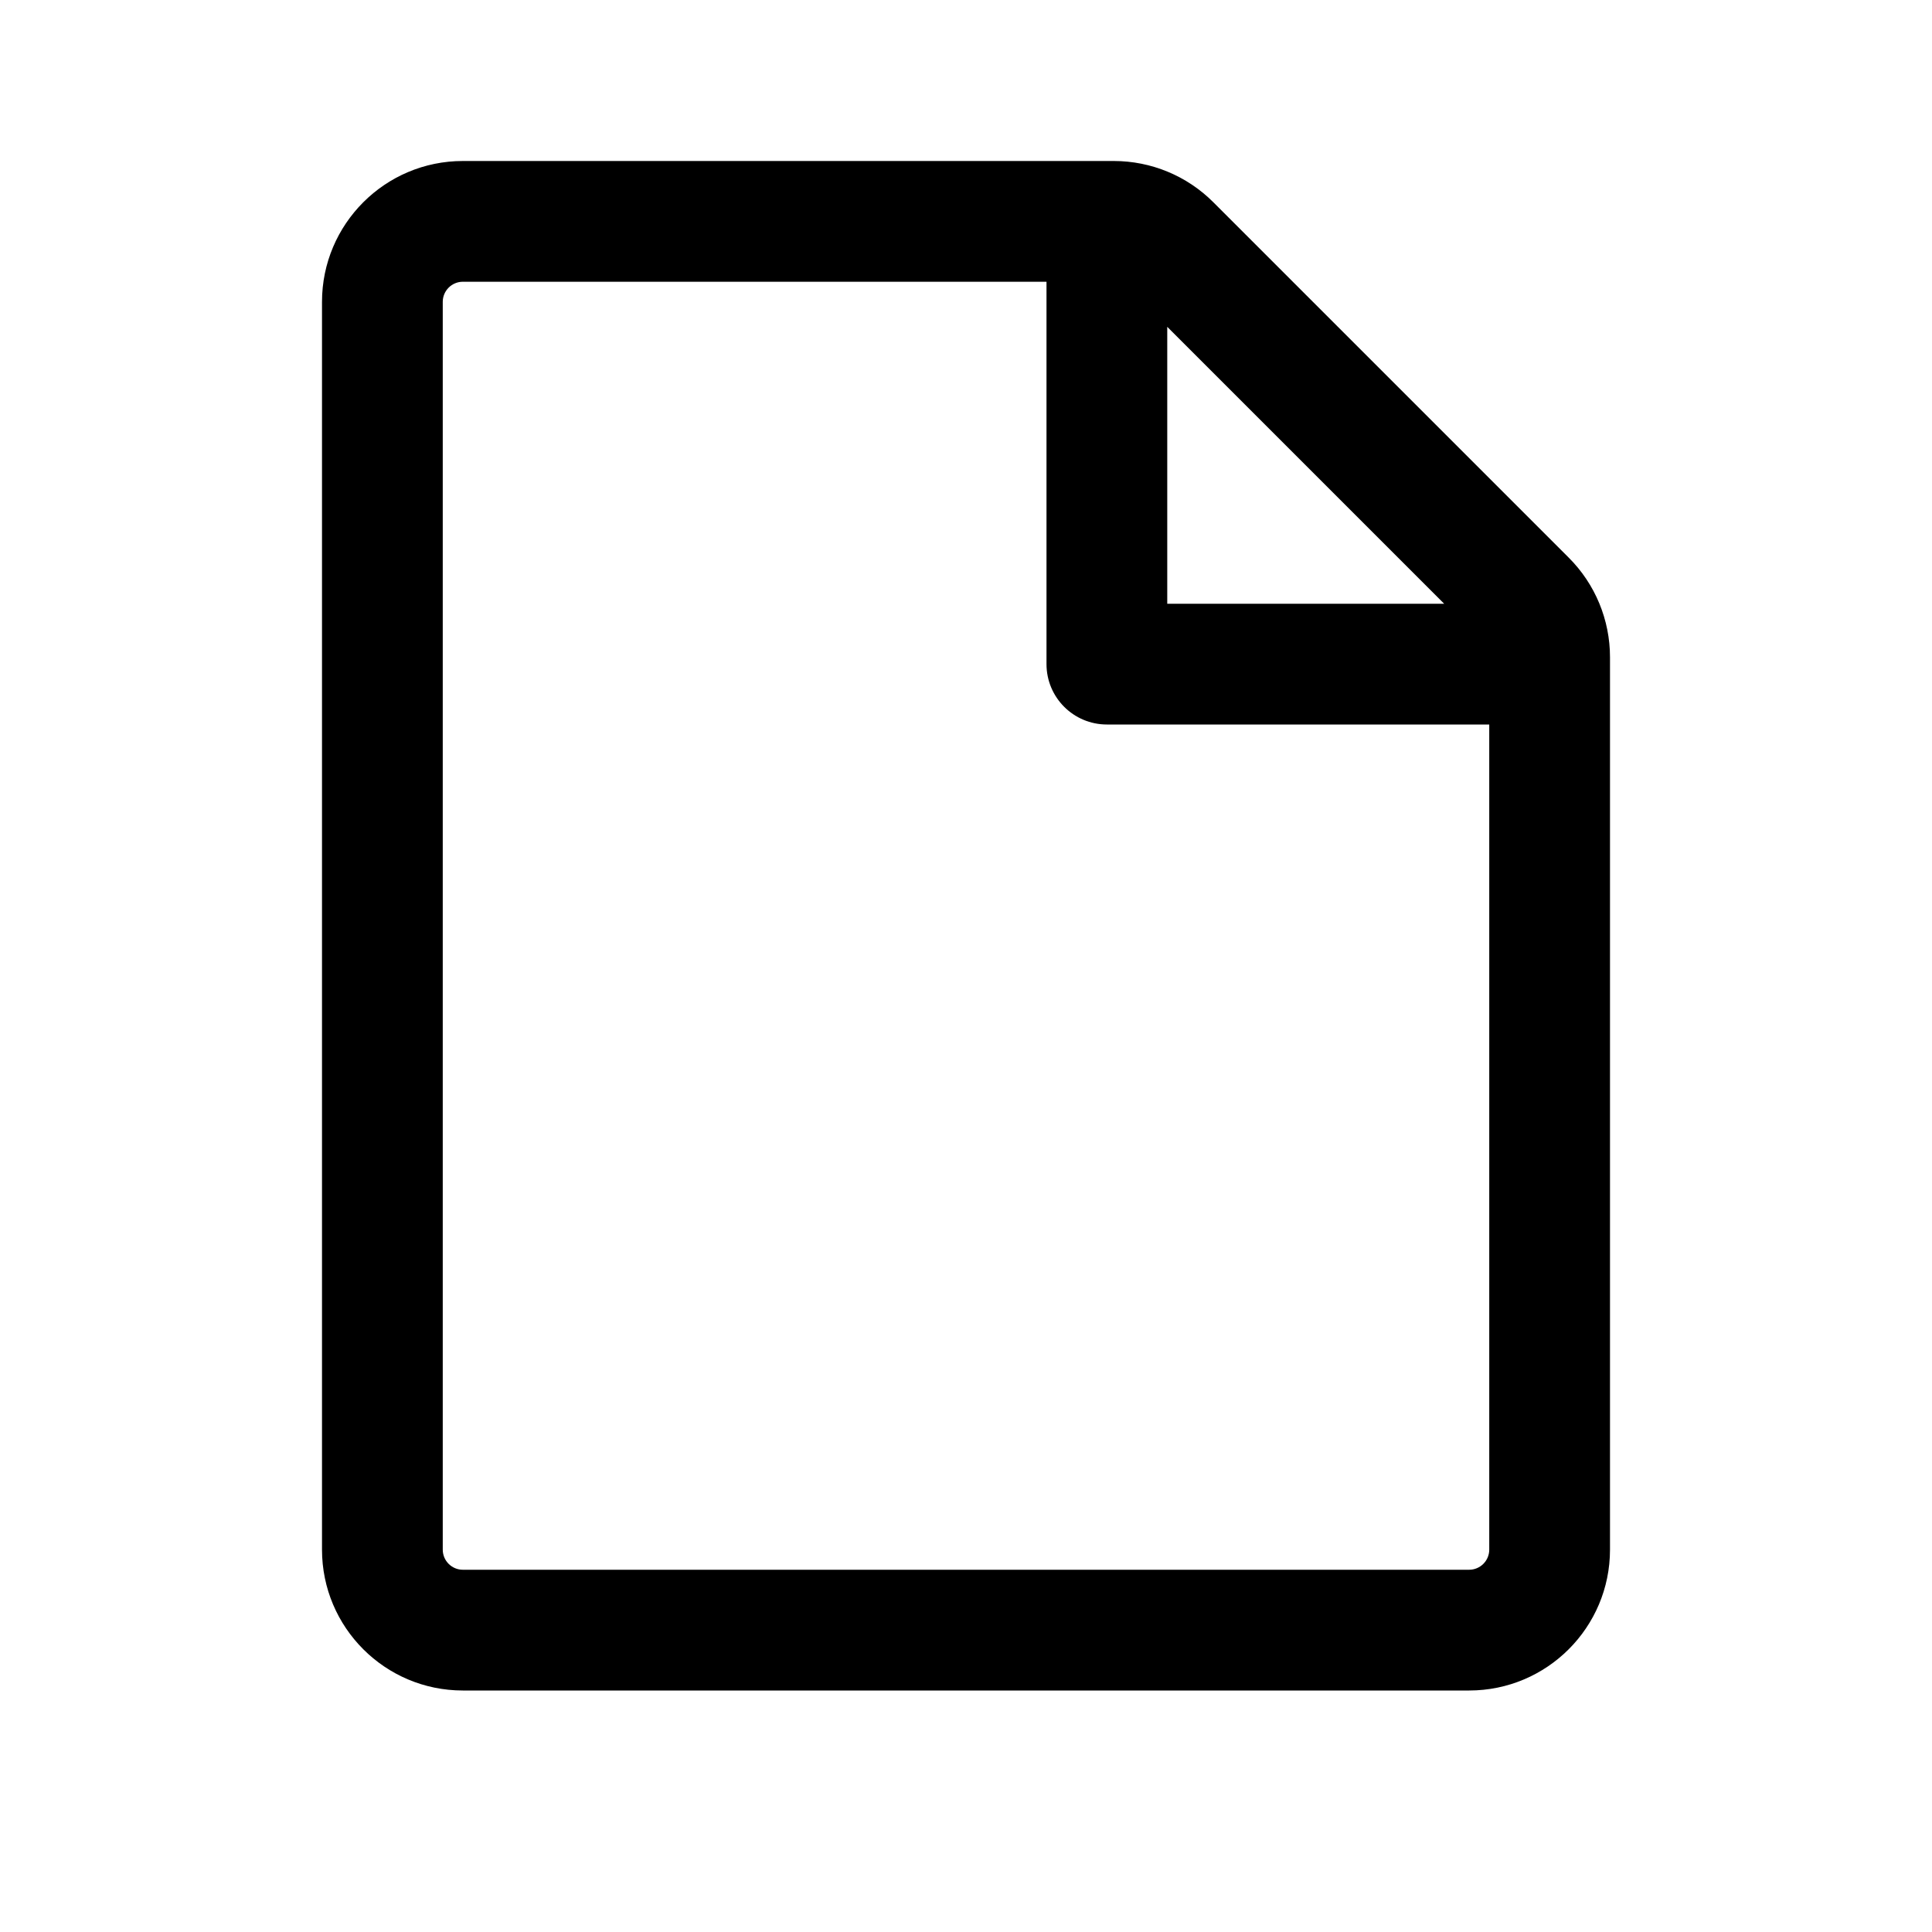
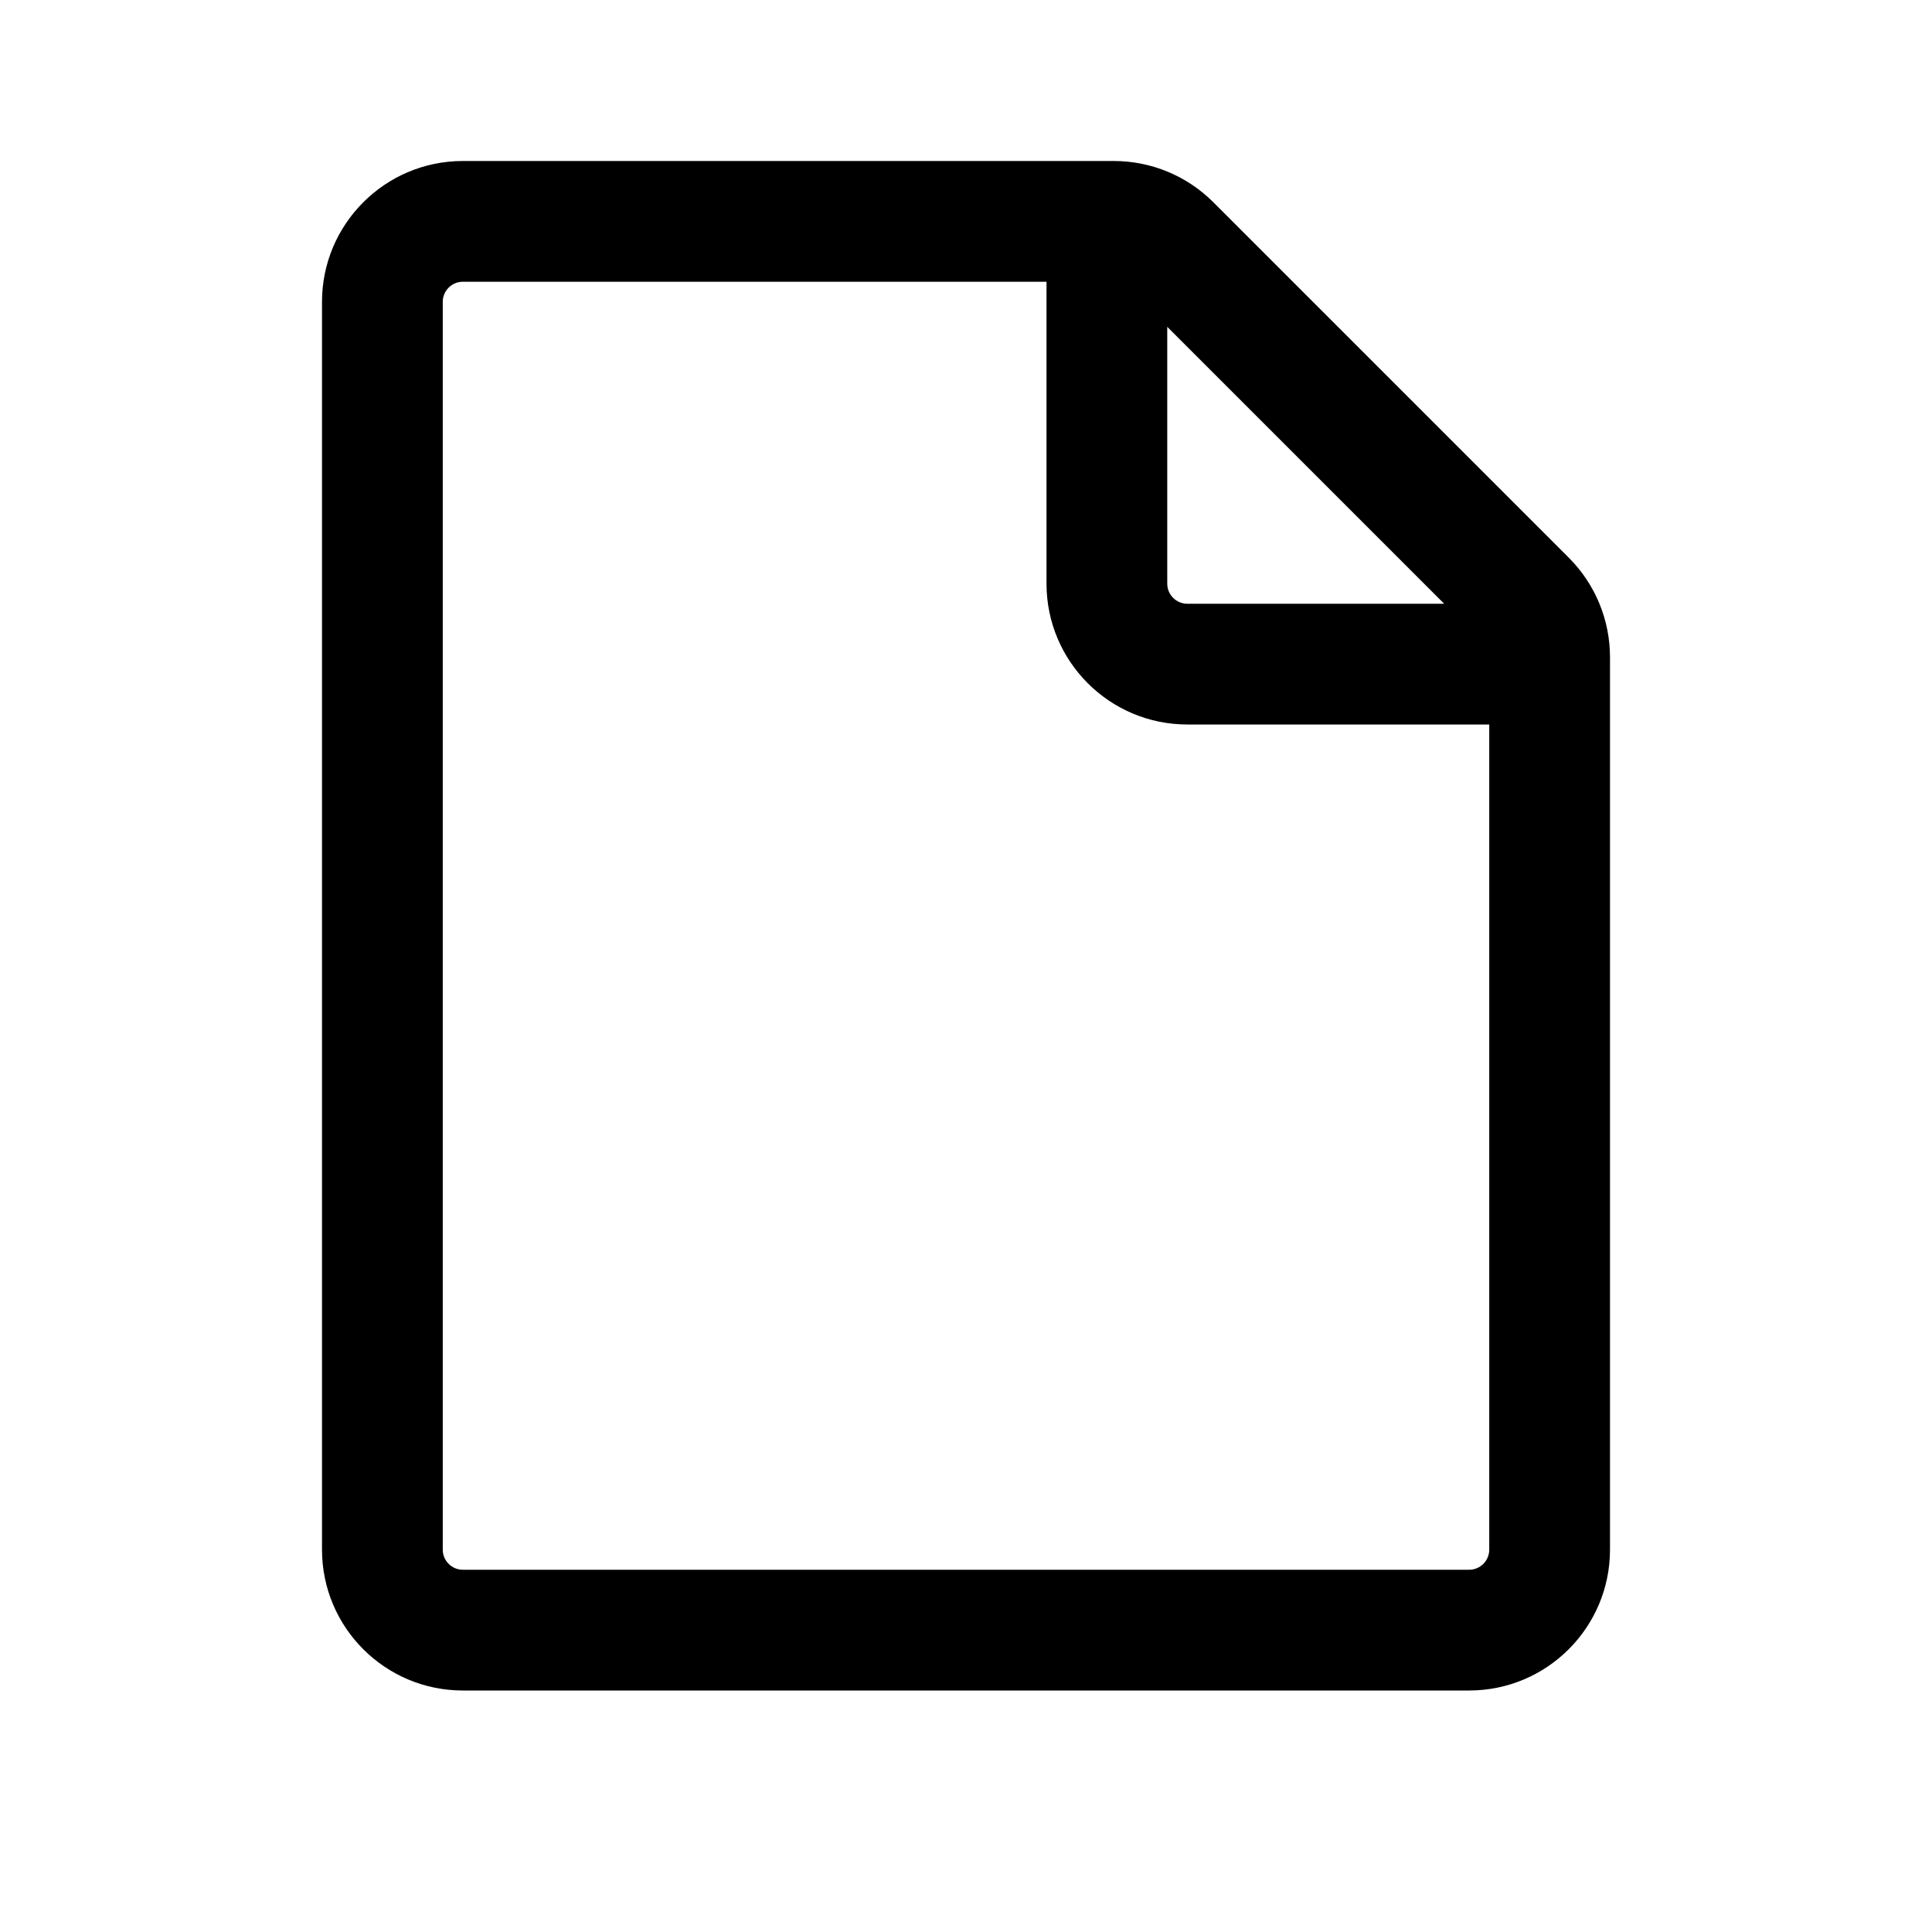
<svg xmlns="http://www.w3.org/2000/svg" width="24" height="24" viewBox="0 0 24 24">
-   <path fill-rule="evenodd" clip-rule="evenodd" d="M5.75 3.5a.25.25 0 00-.25.25v15.5c0 .138.112.25.25.25h12.5a.25.25 0 00.25-.25V9h-4.75a.75.75 0 01-.75-.75V3.5H5.75zm8.75.56V7.5h3.44L14.5 4.06zM4 3.75C4 2.784 4.784 2 5.75 2h8.086c.464 0 .909.184 1.237.513l4.414 4.414c.329.328.513.773.513 1.237V19.25A1.75 1.75 0 0118.25 21H5.75A1.75 1.75 0 014 19.25V3.75z" />
+   <path fill-rule="evenodd" clip-rule="evenodd" d="M5.75 3.5a.25.25 0 00-.25.25v15.5c0 .138.112.25.25.25h12.5a.25.25 0 00.25-.25V9h-3.75A1.75 1.75 0 0113 7.25V3.5H5.75zm8.75.56v3.19c0 .138.112.25.25.25h3.19L14.5 4.06zM4 3.75C4 2.784 4.784 2 5.75 2h8.086c.464 0 .909.184 1.237.513l4.414 4.414c.329.328.513.773.513 1.237V19.25A1.75 1.75 0 0118.25 21H5.75A1.75 1.75 0 014 19.25V3.75z" />
</svg>
